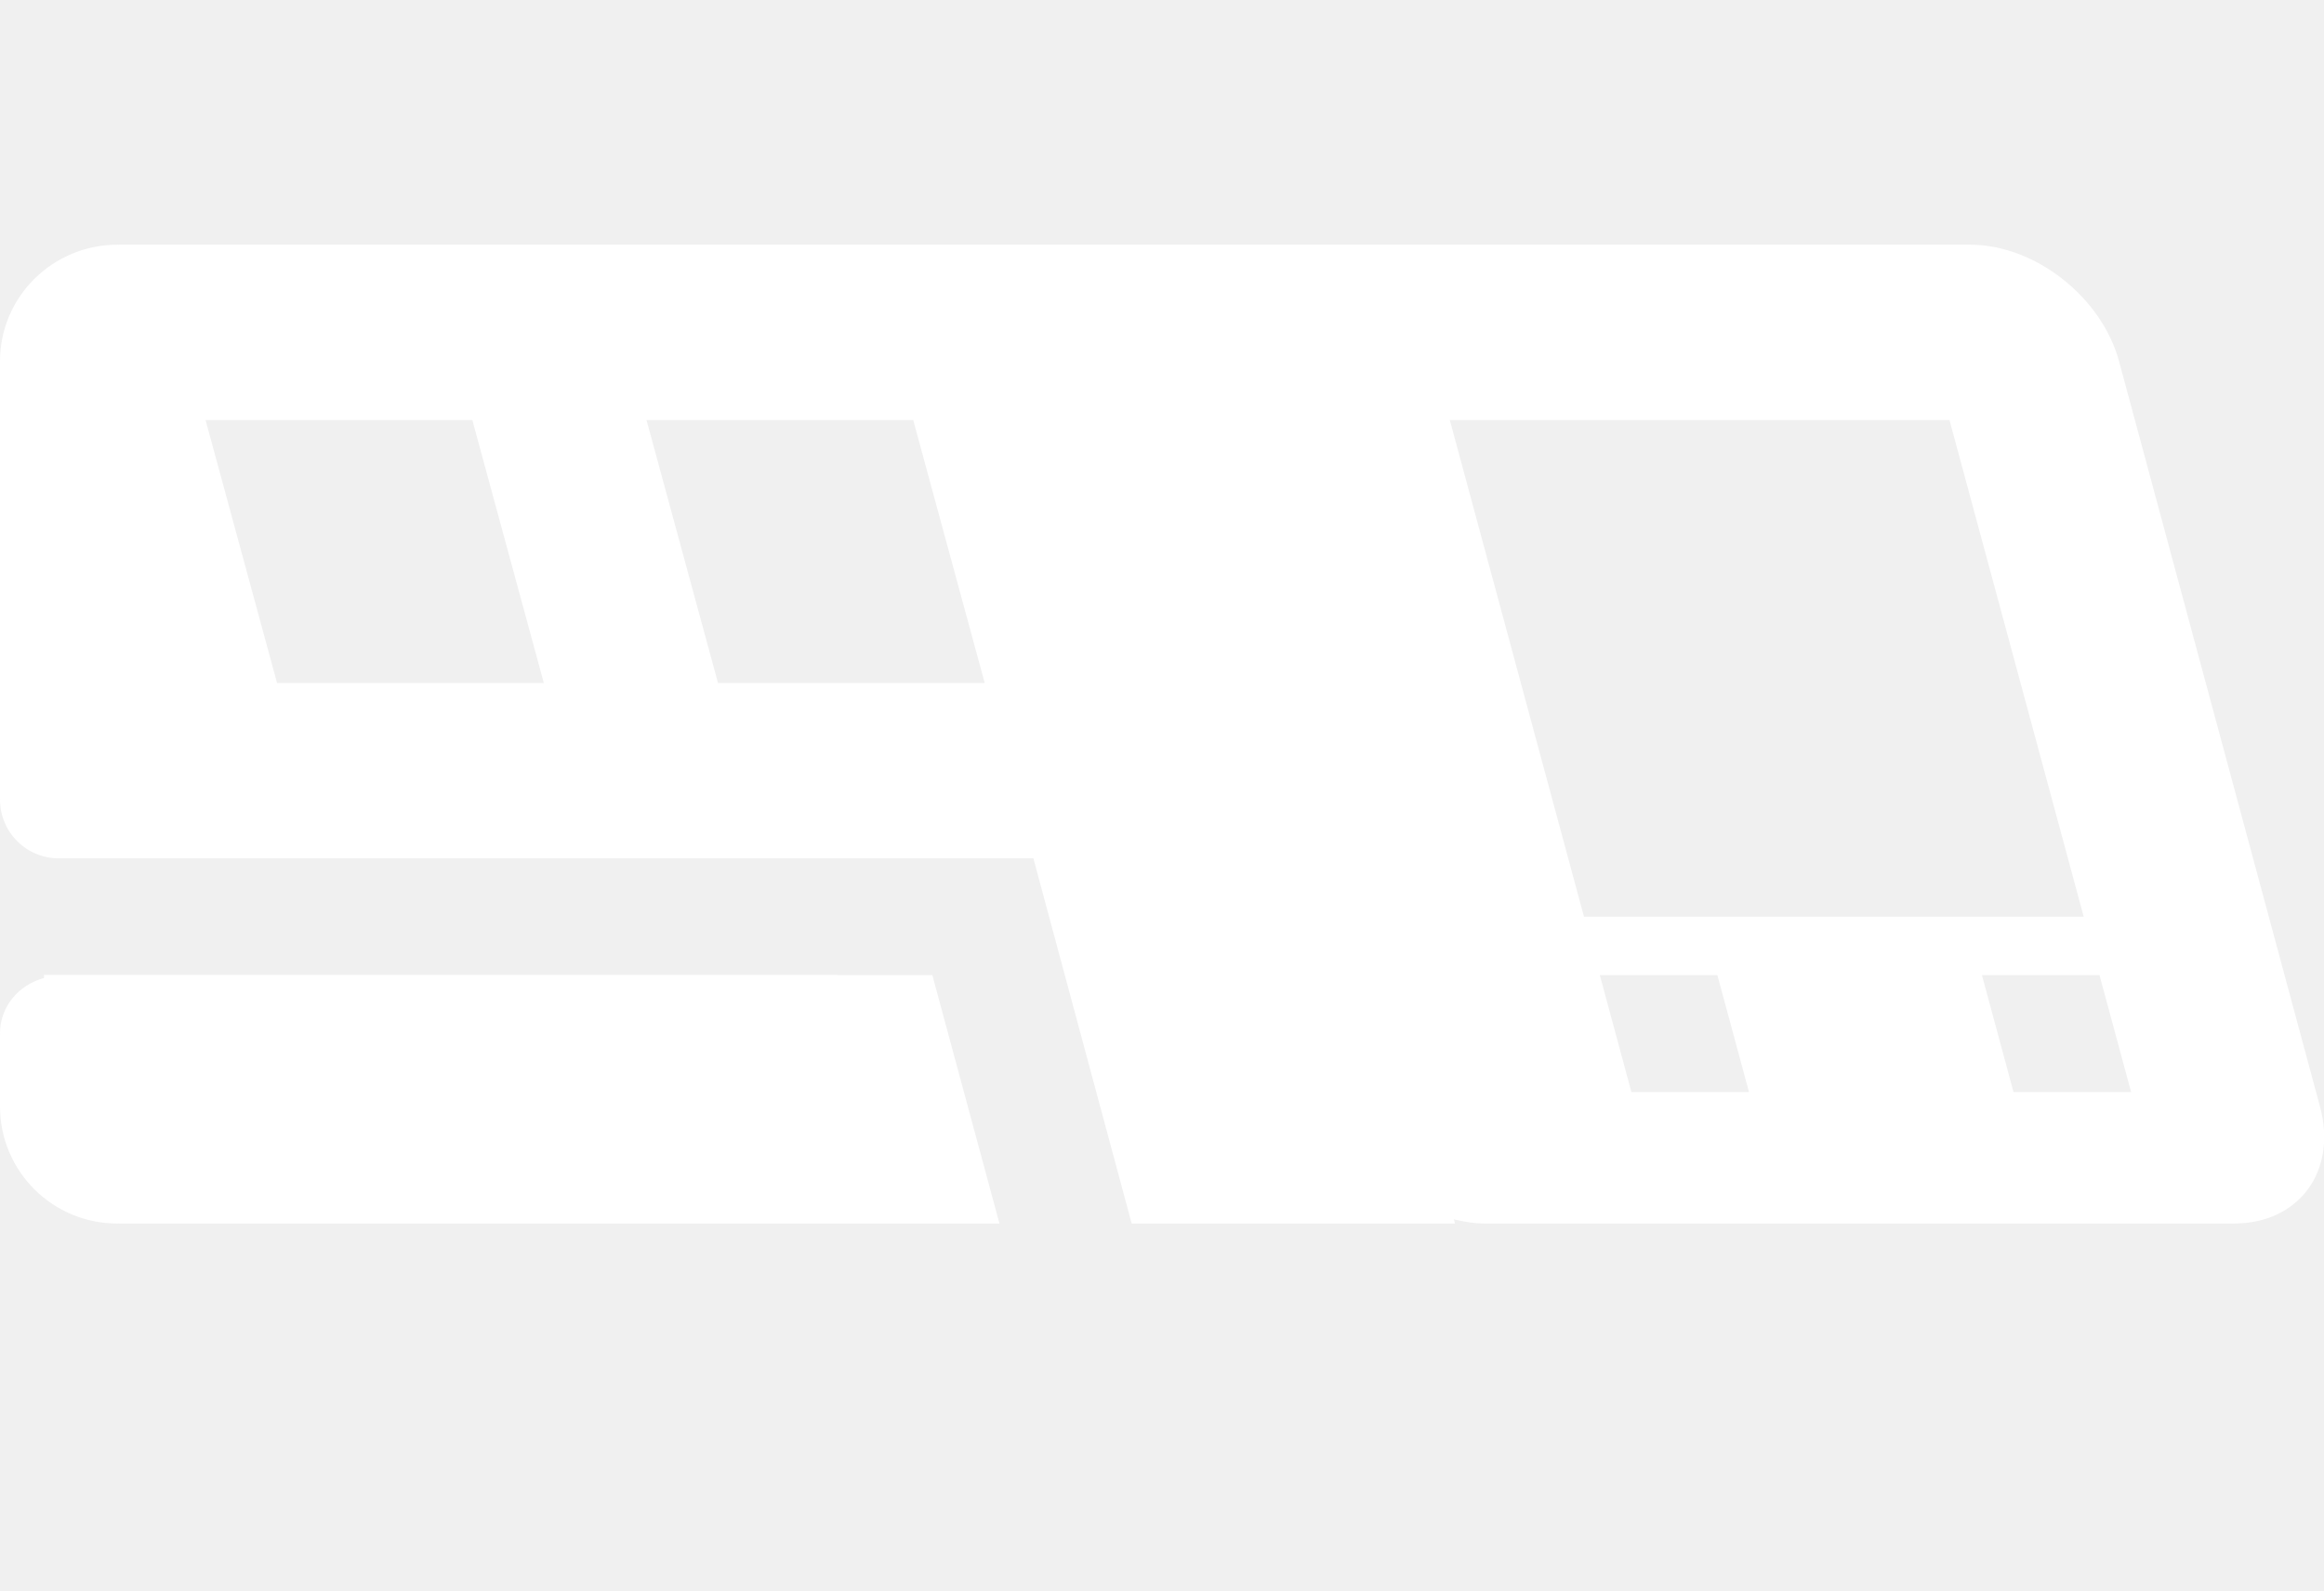
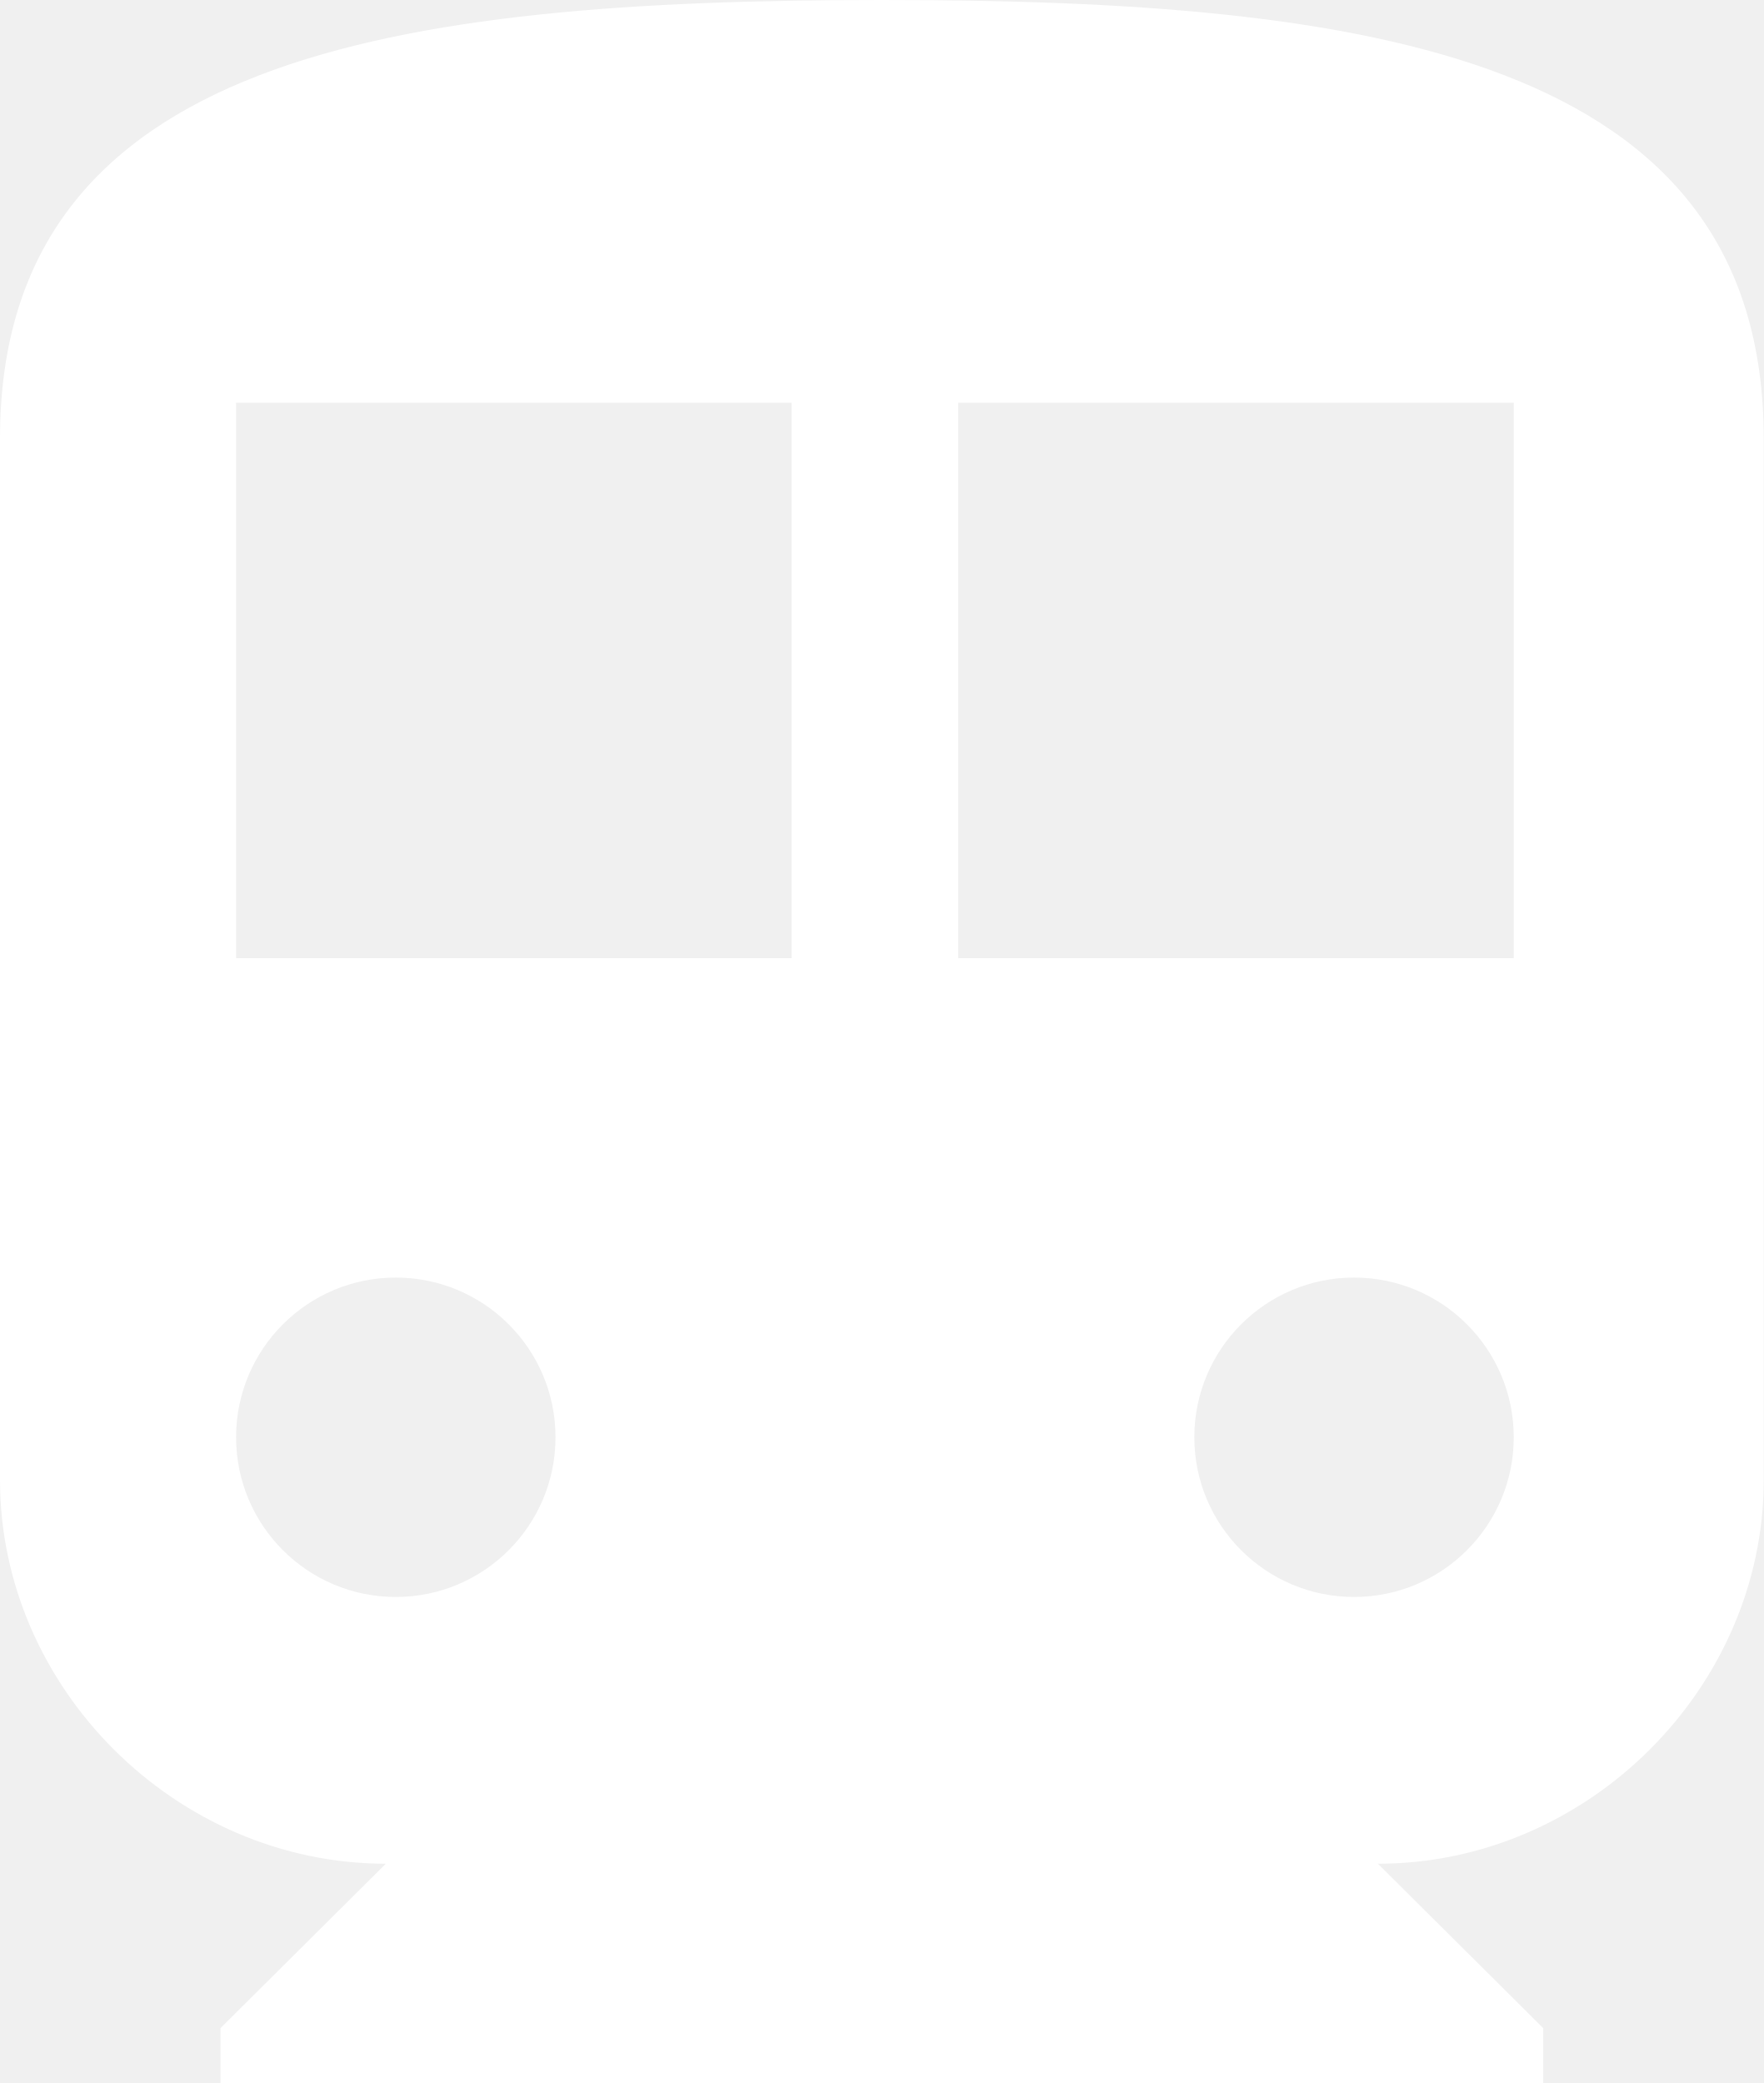
- <svg xmlns="http://www.w3.org/2000/svg" viewBox="0 0 38 26">
-   <path fill="#FFF" fill-rule="evenodd" d="M36.528 20H24.272c-.167 0-.334-.028-.499-.068l.018.068h-5.287l-1.607-5.969H.969A.96.96 0 0 1 0 13.078c0-.005.003-.01.003-.016H0V5.906C0 4.853.86 4 1.922 4l.016.002V4h30.275c1.061 0 2.153.855 2.437 1.91l3.285 12.18c.285 1.055-.345 1.91-1.407 1.91zM7.723 6.866H3.361l1.169 4.298h4.362L7.723 6.866zm7.209 0h-4.361l1.169 4.298h4.361l-1.169-4.298zm11.743 10.985h1.923l-.517-1.911h-1.922l.516 1.911zm5.201-10.985h-8.17l2.194 8.119h8.171l-2.195-8.119zm2.453 9.074h-1.922l.516 1.911h1.923l-.517-1.911zm-33.61.047v-.05h12.969v.003h1.557L16.342 20H1.938v-.002L1.922 20A1.914 1.914 0 0 1 0 18.094v-1.188h.005c0-.006-.005-.01-.005-.015 0-.439.308-.793.719-.904z" />
+ <svg xmlns="http://www.w3.org/2000/svg" width="127" height="150">
+   <path fill="#FFF" fill-rule="evenodd" d="M99.219 134.21l11.906 11.842V150h-95.25v-3.948l11.906-11.842C12.7 134.21 0 121.579 0 106.579v-75C0 3.948 28.575 0 63.5 0S127 3.948 127 31.579v75c0 15-12.7 27.631-27.781 27.631zM28.5 115c6.351 0 11.5-5.149 11.5-11.5S34.851 92 28.5 92 17 97.149 17 103.5 22.149 115 28.5 115zM57 29H17v40h40V29zm52 0H69v40h40V29zM97.5 92C91.149 92 86 97.149 86 103.5S91.149 115 97.5 115s11.5-5.149 11.5-11.5S103.851 92 97.5 92z" />
</svg>
